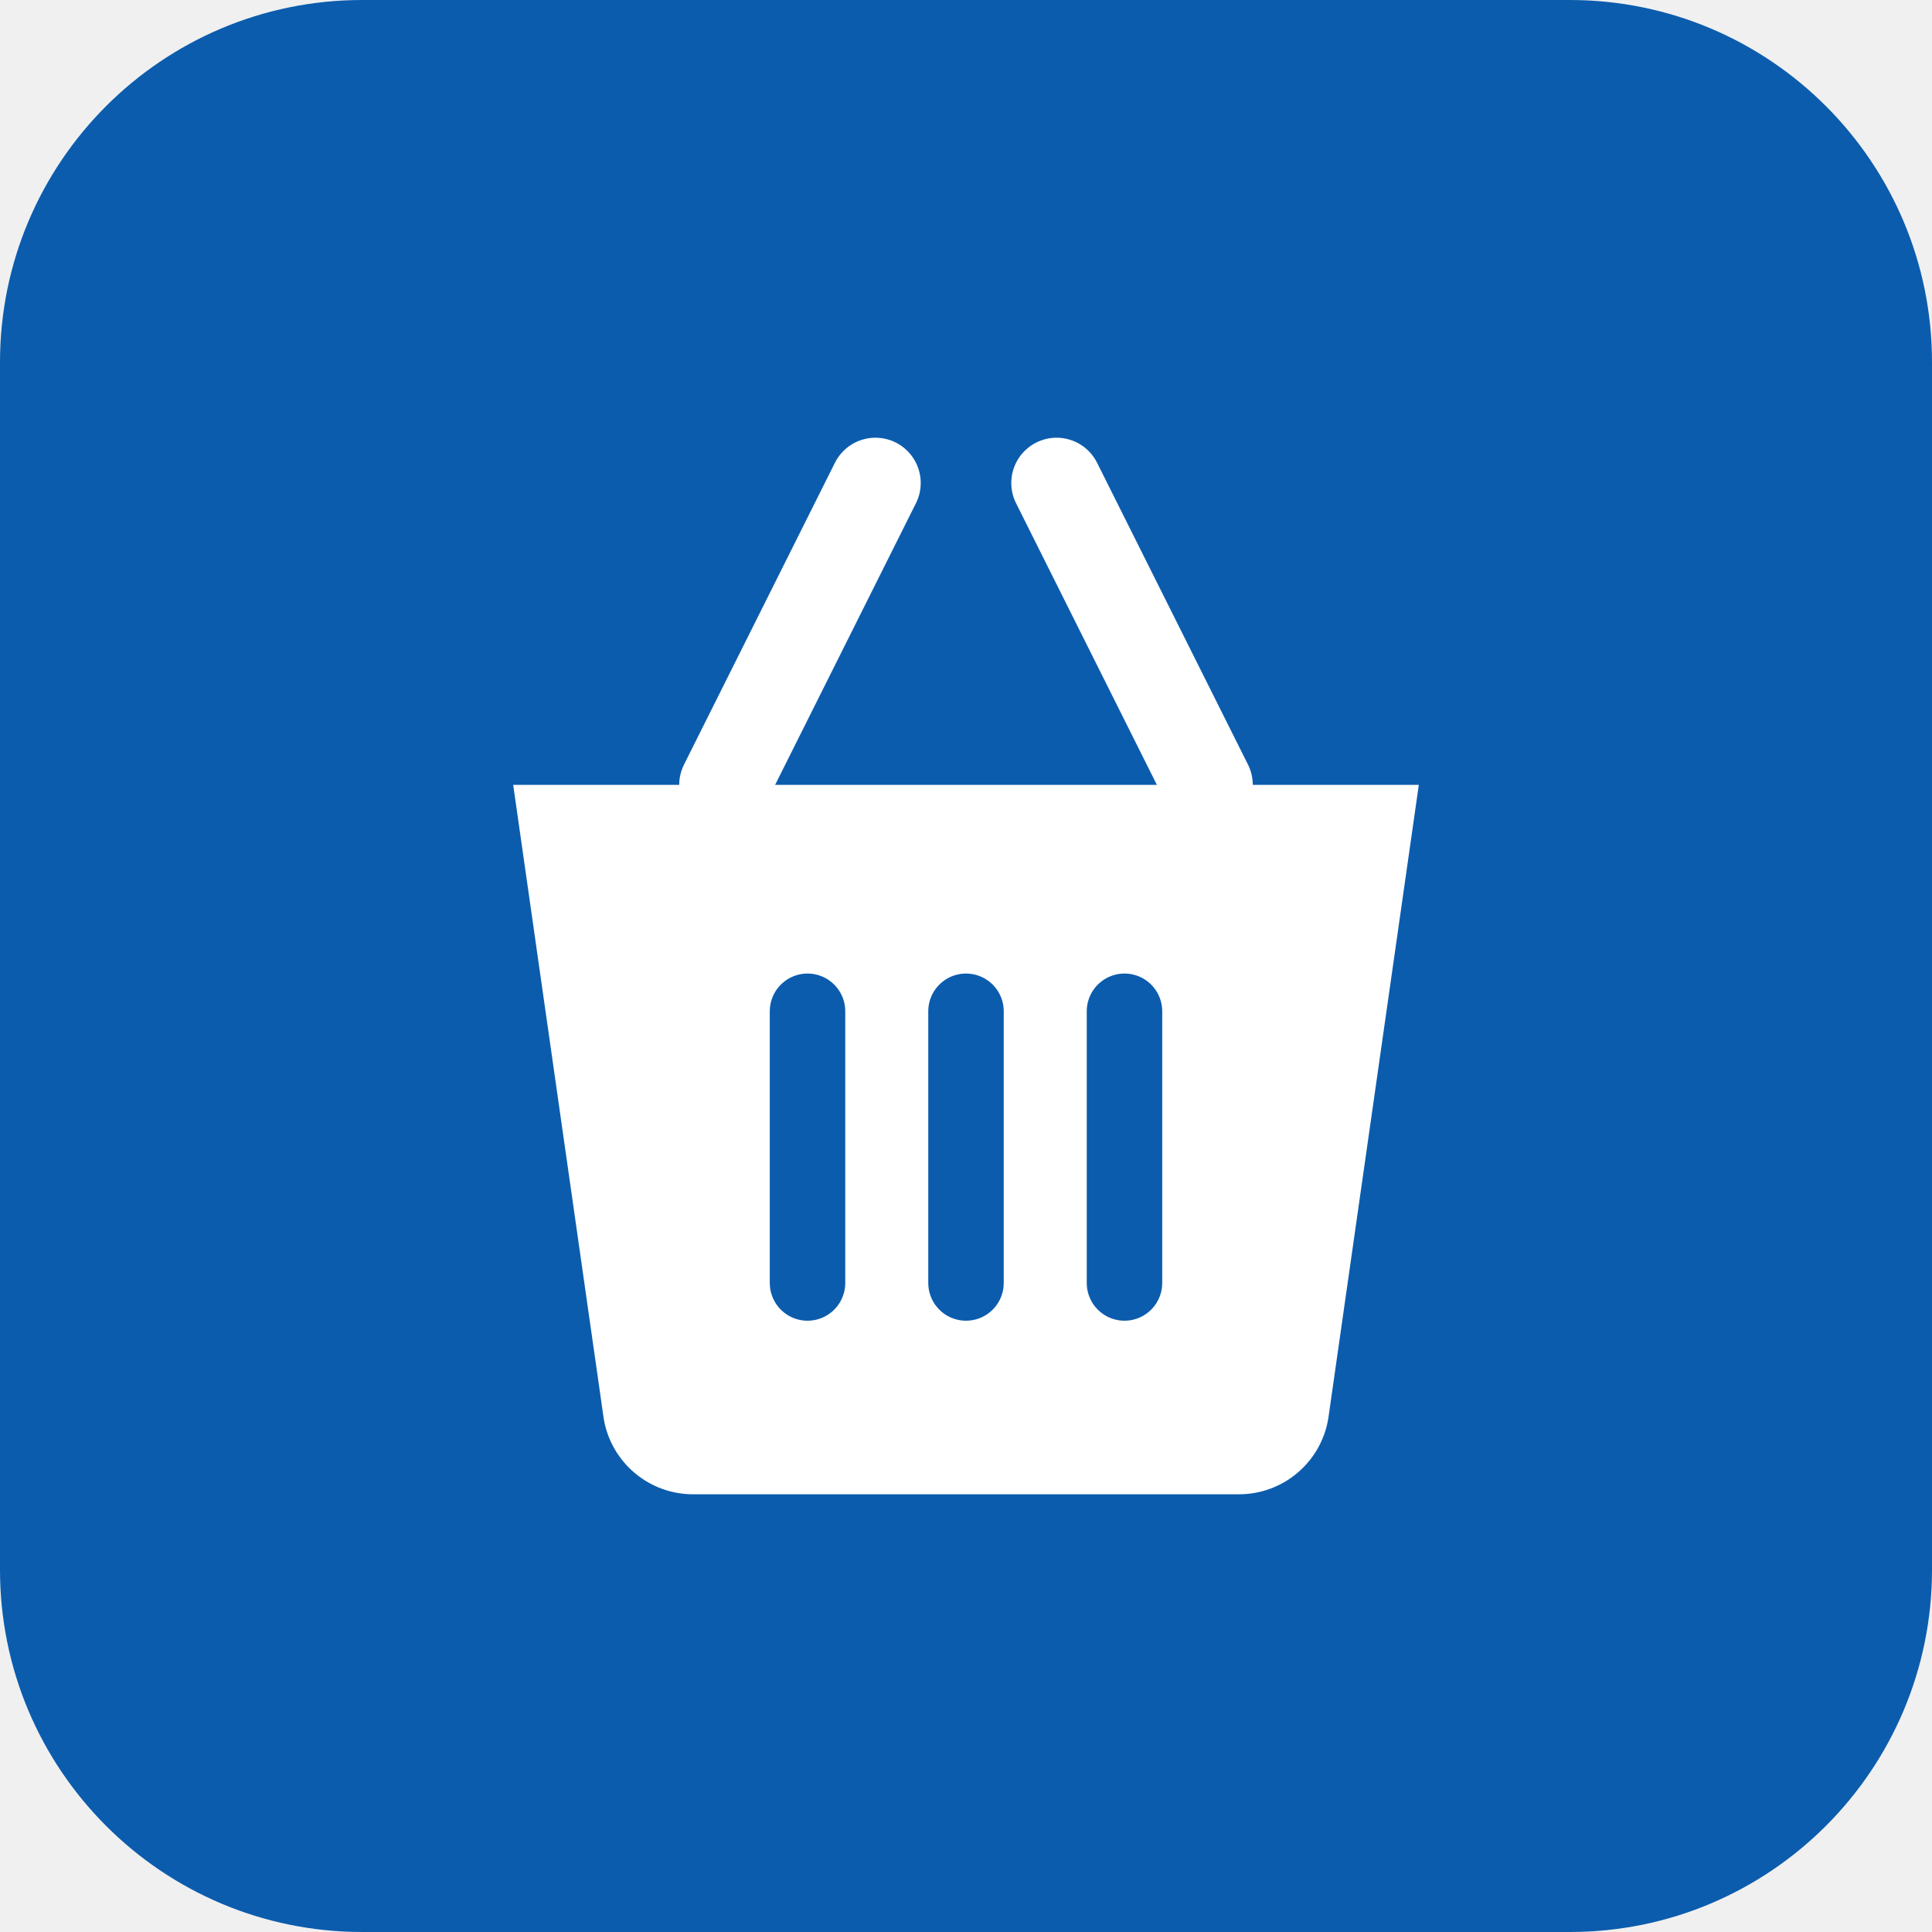
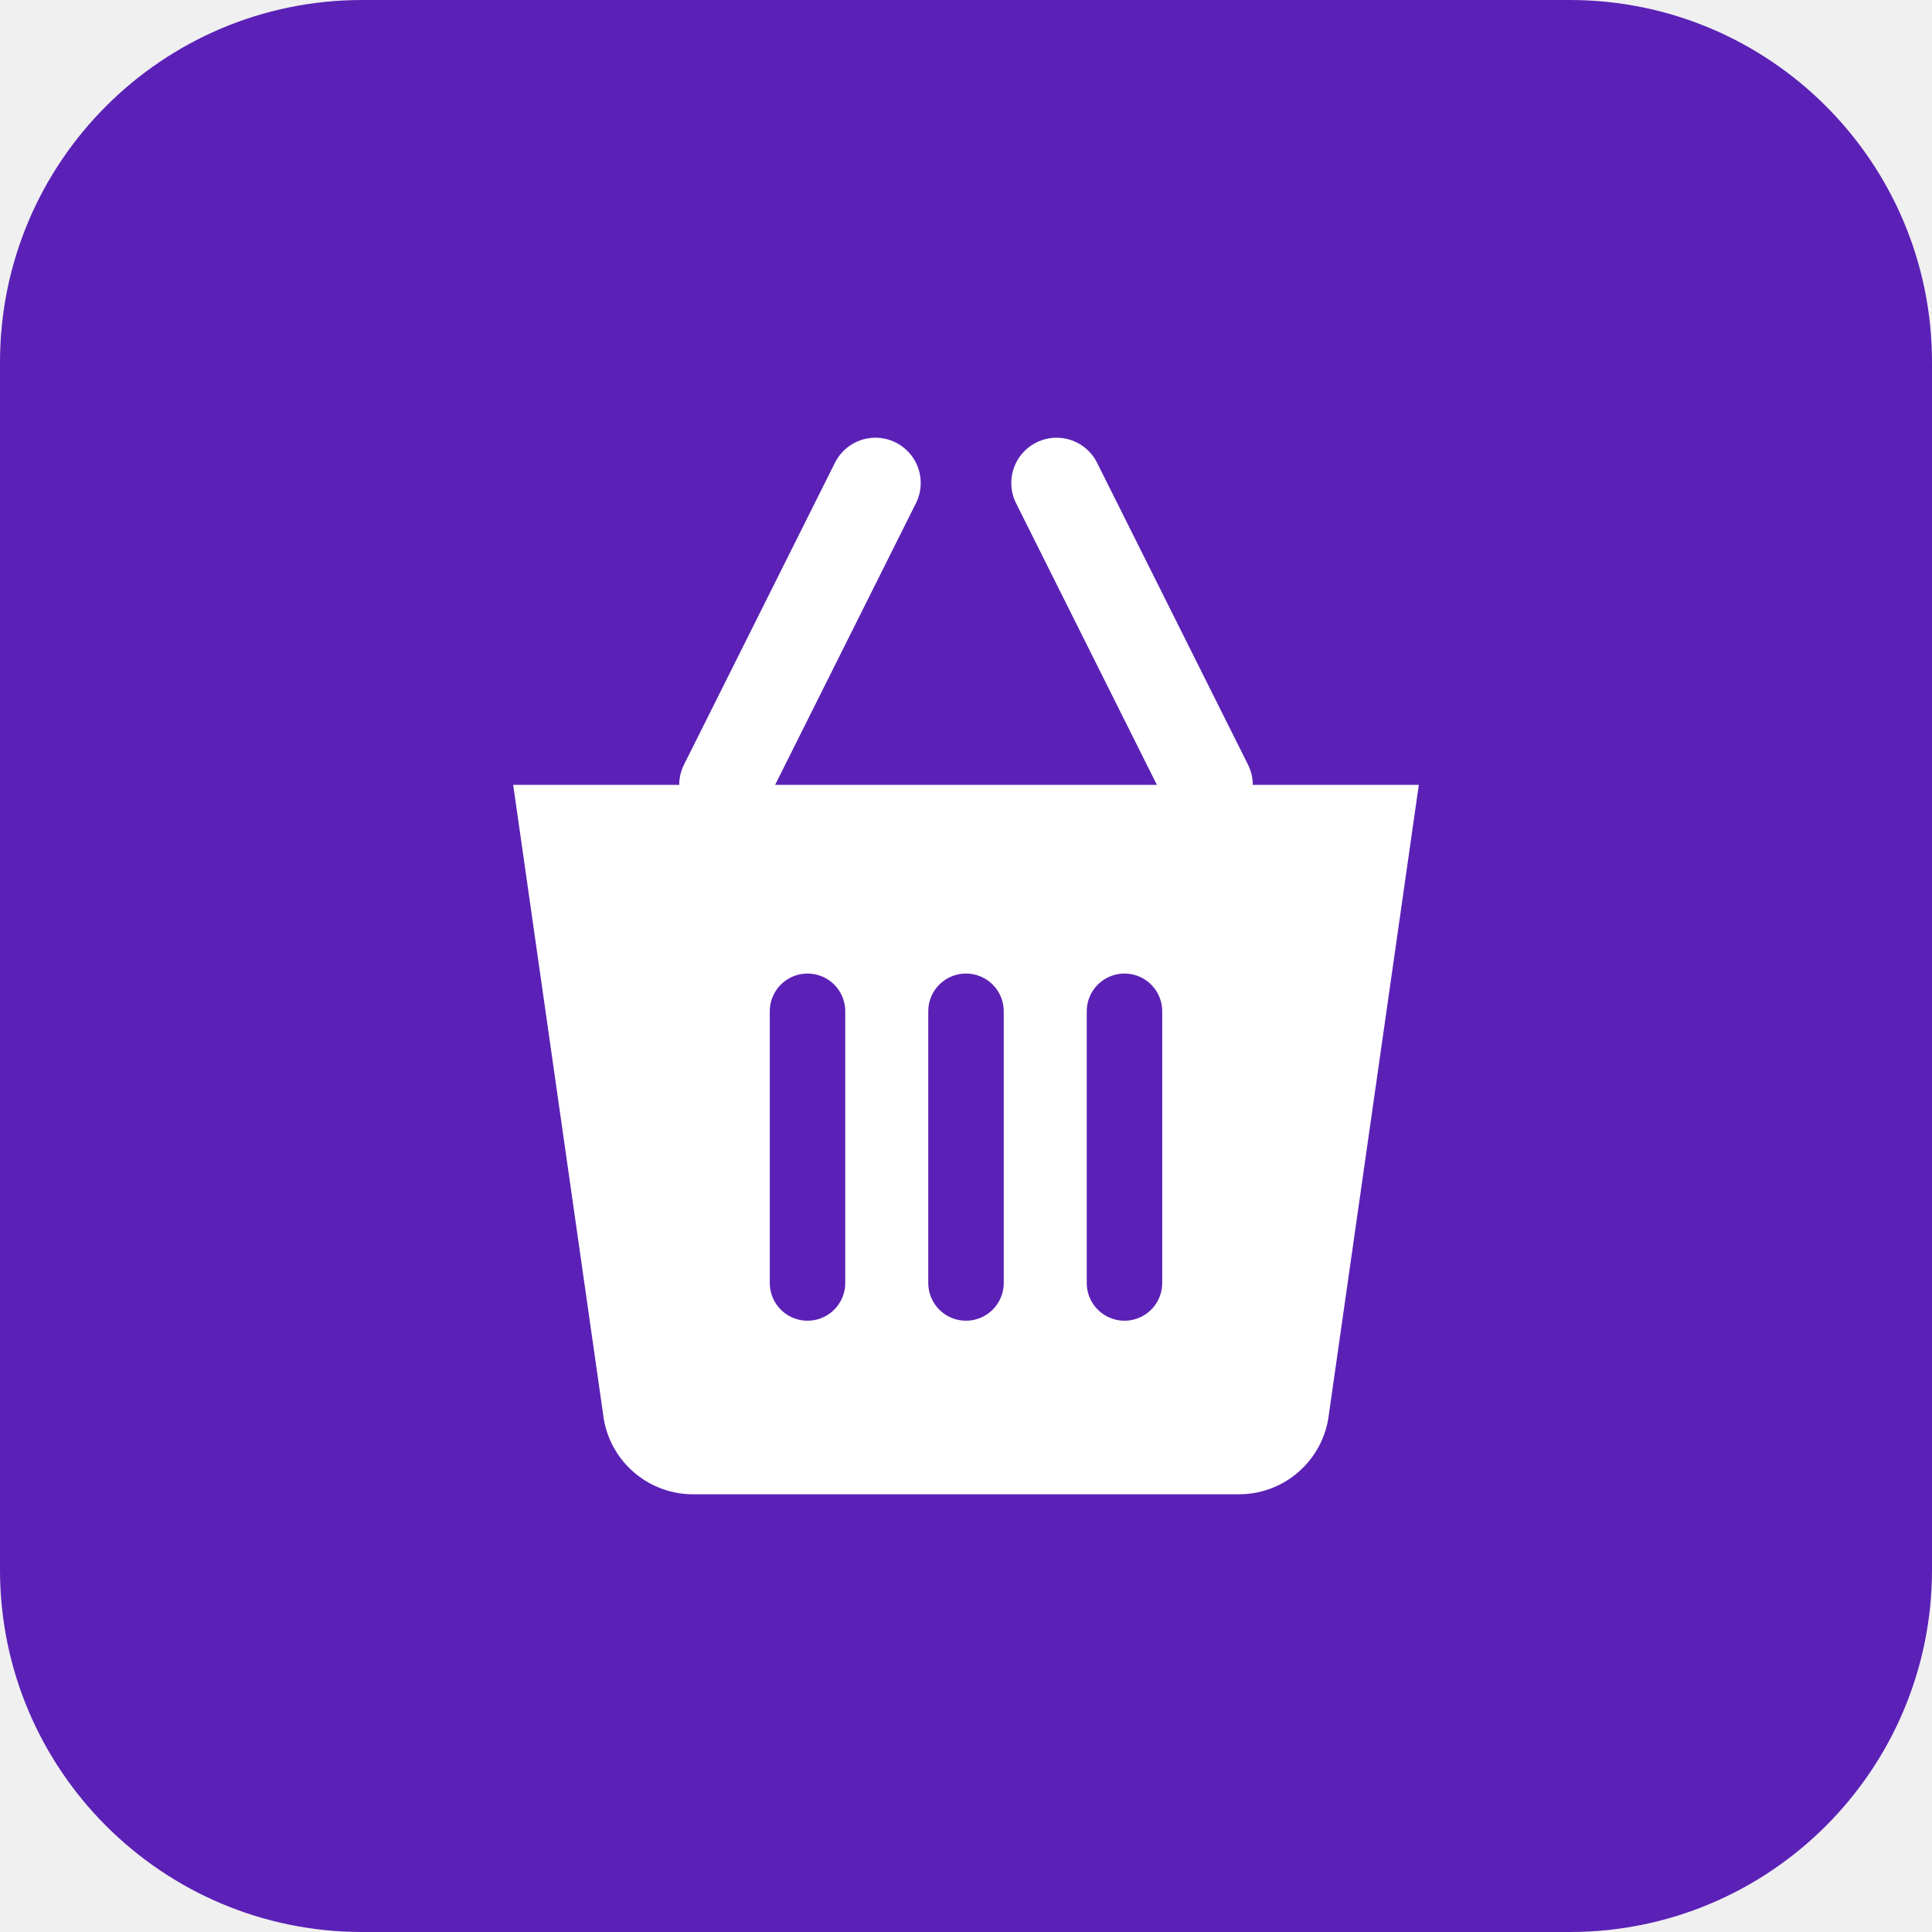
<svg xmlns="http://www.w3.org/2000/svg" viewBox="0 0 512 512">
-   <rect width="512" height="512" rx="96" fill="#0b5cad" />
+   <rect width="512" height="512" rx="96" fill="#5b21b6" />
  <path d="M136 208h240l-24 168a24 24 0 0 1-24 20H184a24 24 0 0 1-24-20z" fill="#ffffff" />
  <path d="M192 208l40-80M320 208l-40-80" stroke="#ffffff" stroke-width="24" stroke-linecap="round" fill="none" />
-   <path d="M214 268v72M256 268v72M298 268v72" stroke="#0b5cad" stroke-width="20" stroke-linecap="round" />
+   <path d="M214 268v72M256 268v72M298 268v72" stroke="#5b21b6" stroke-width="20" stroke-linecap="round" />
</svg>
